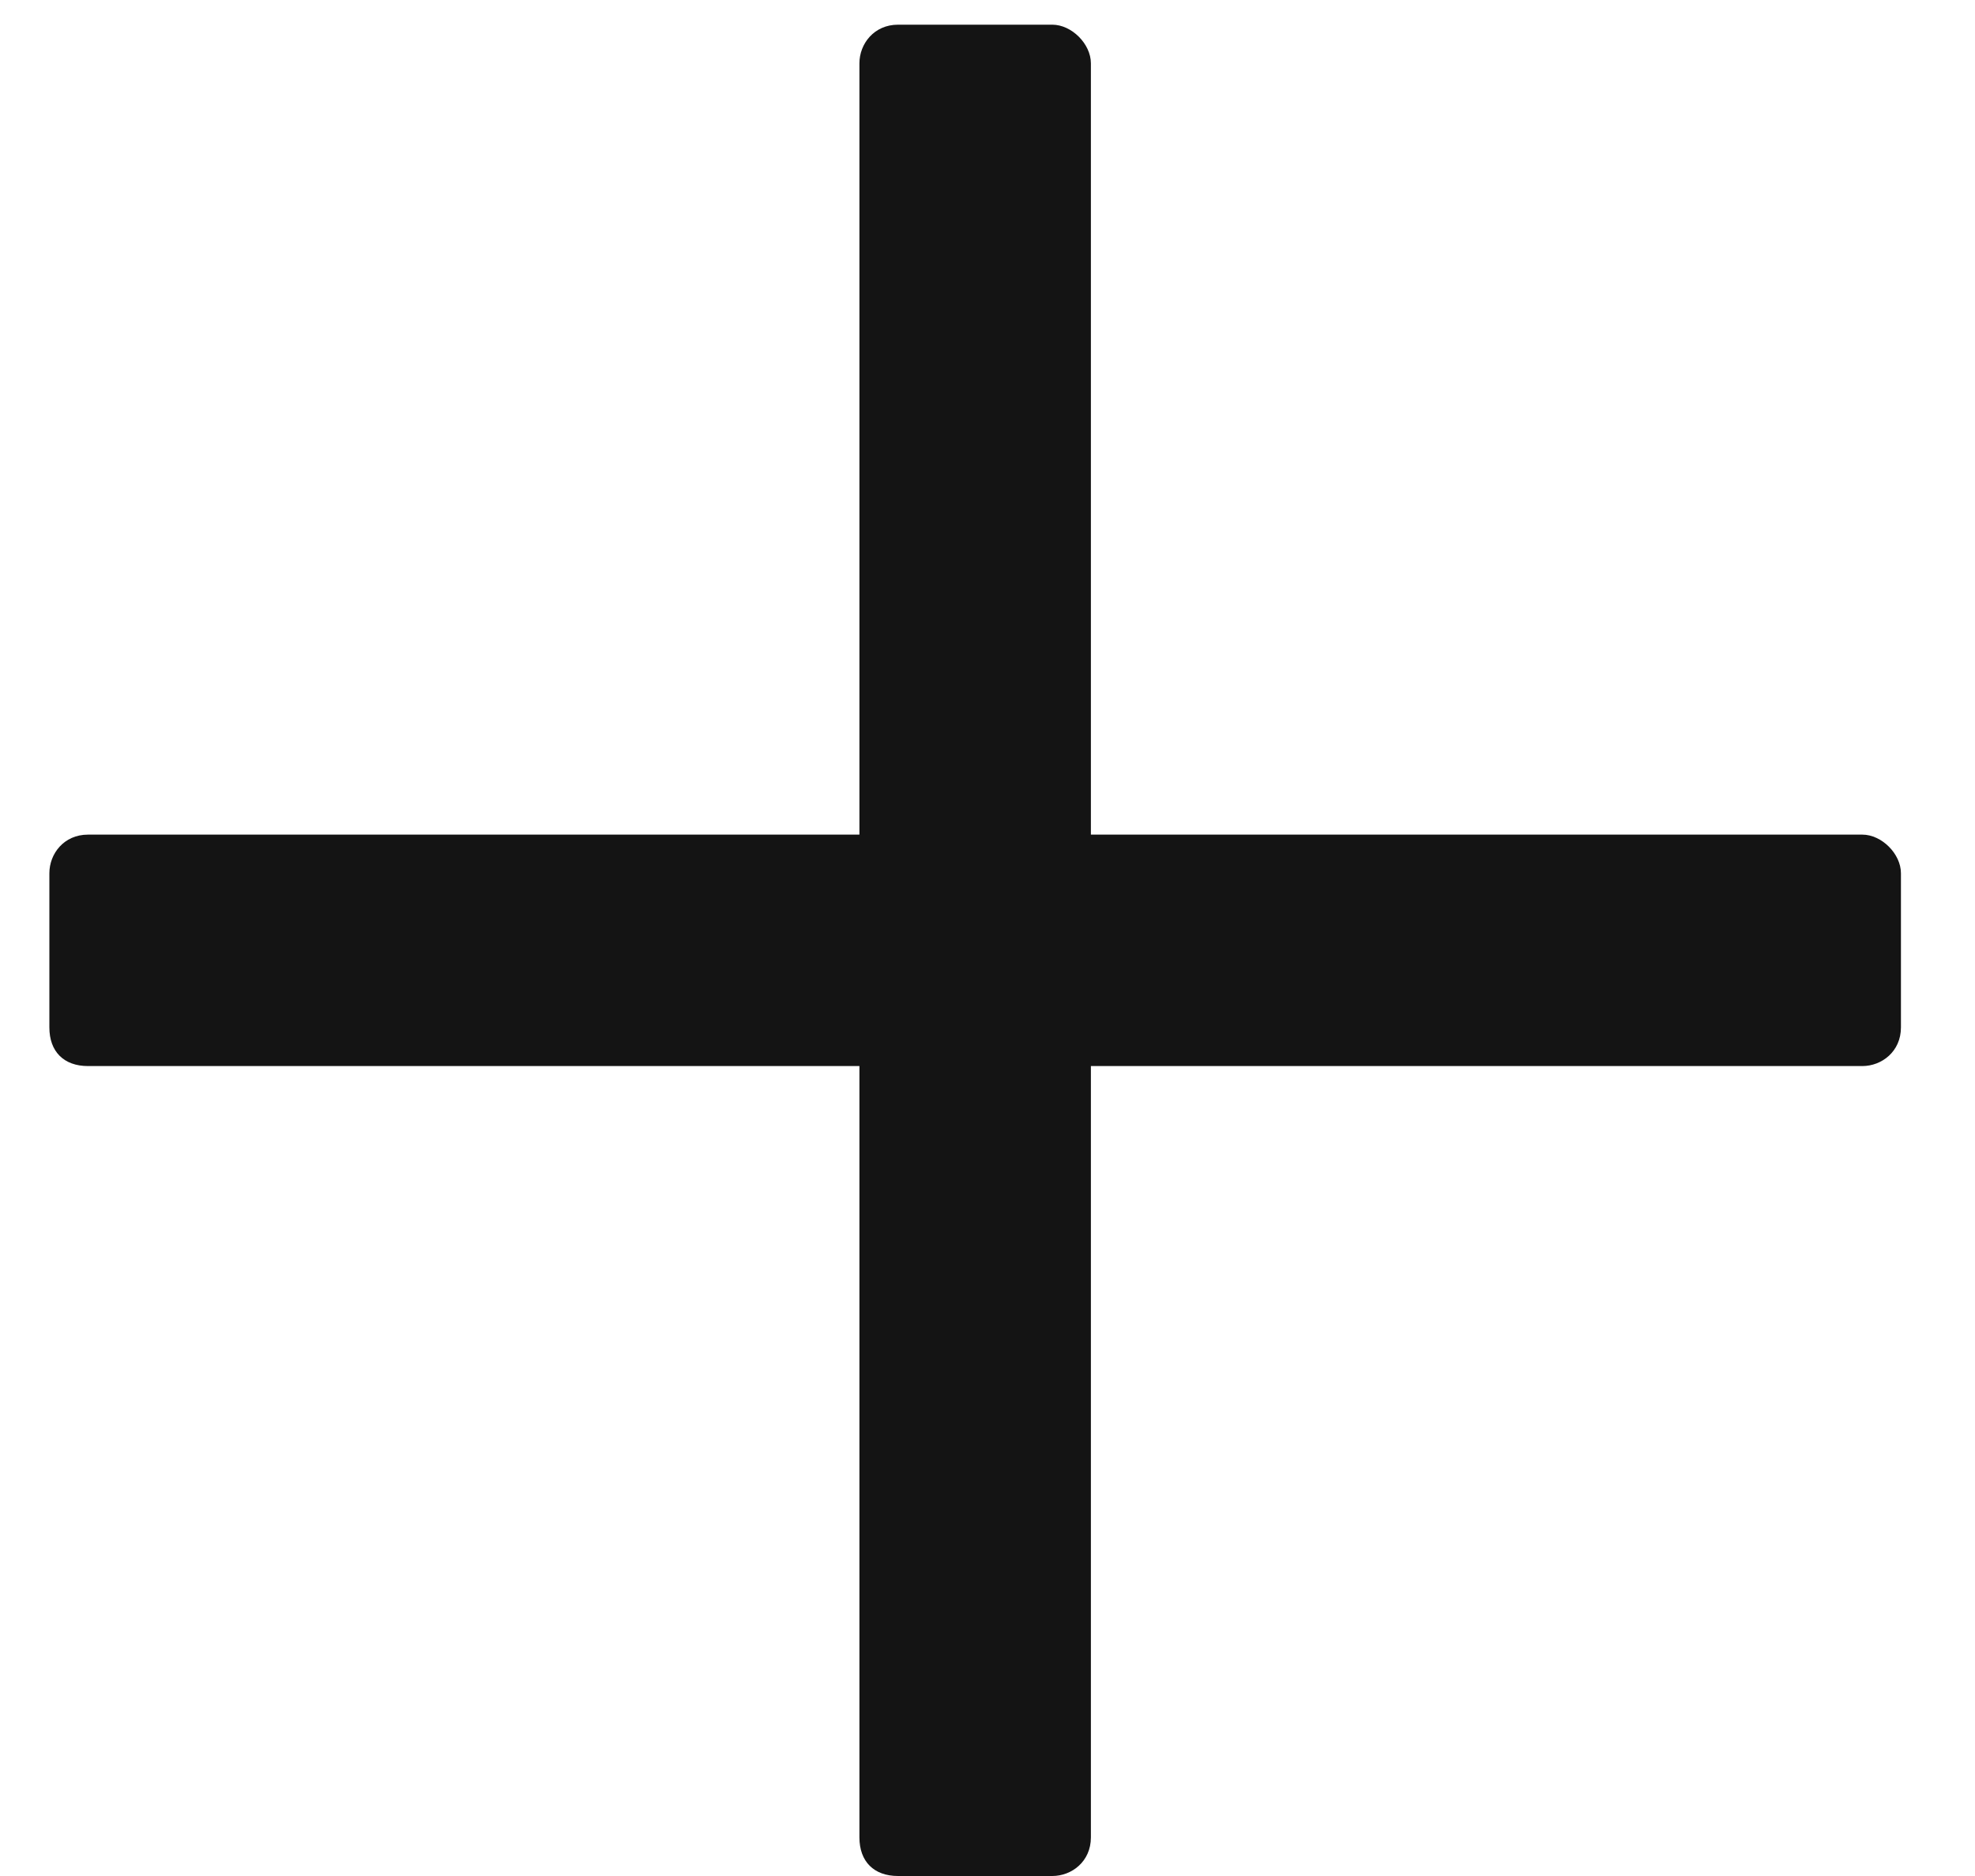
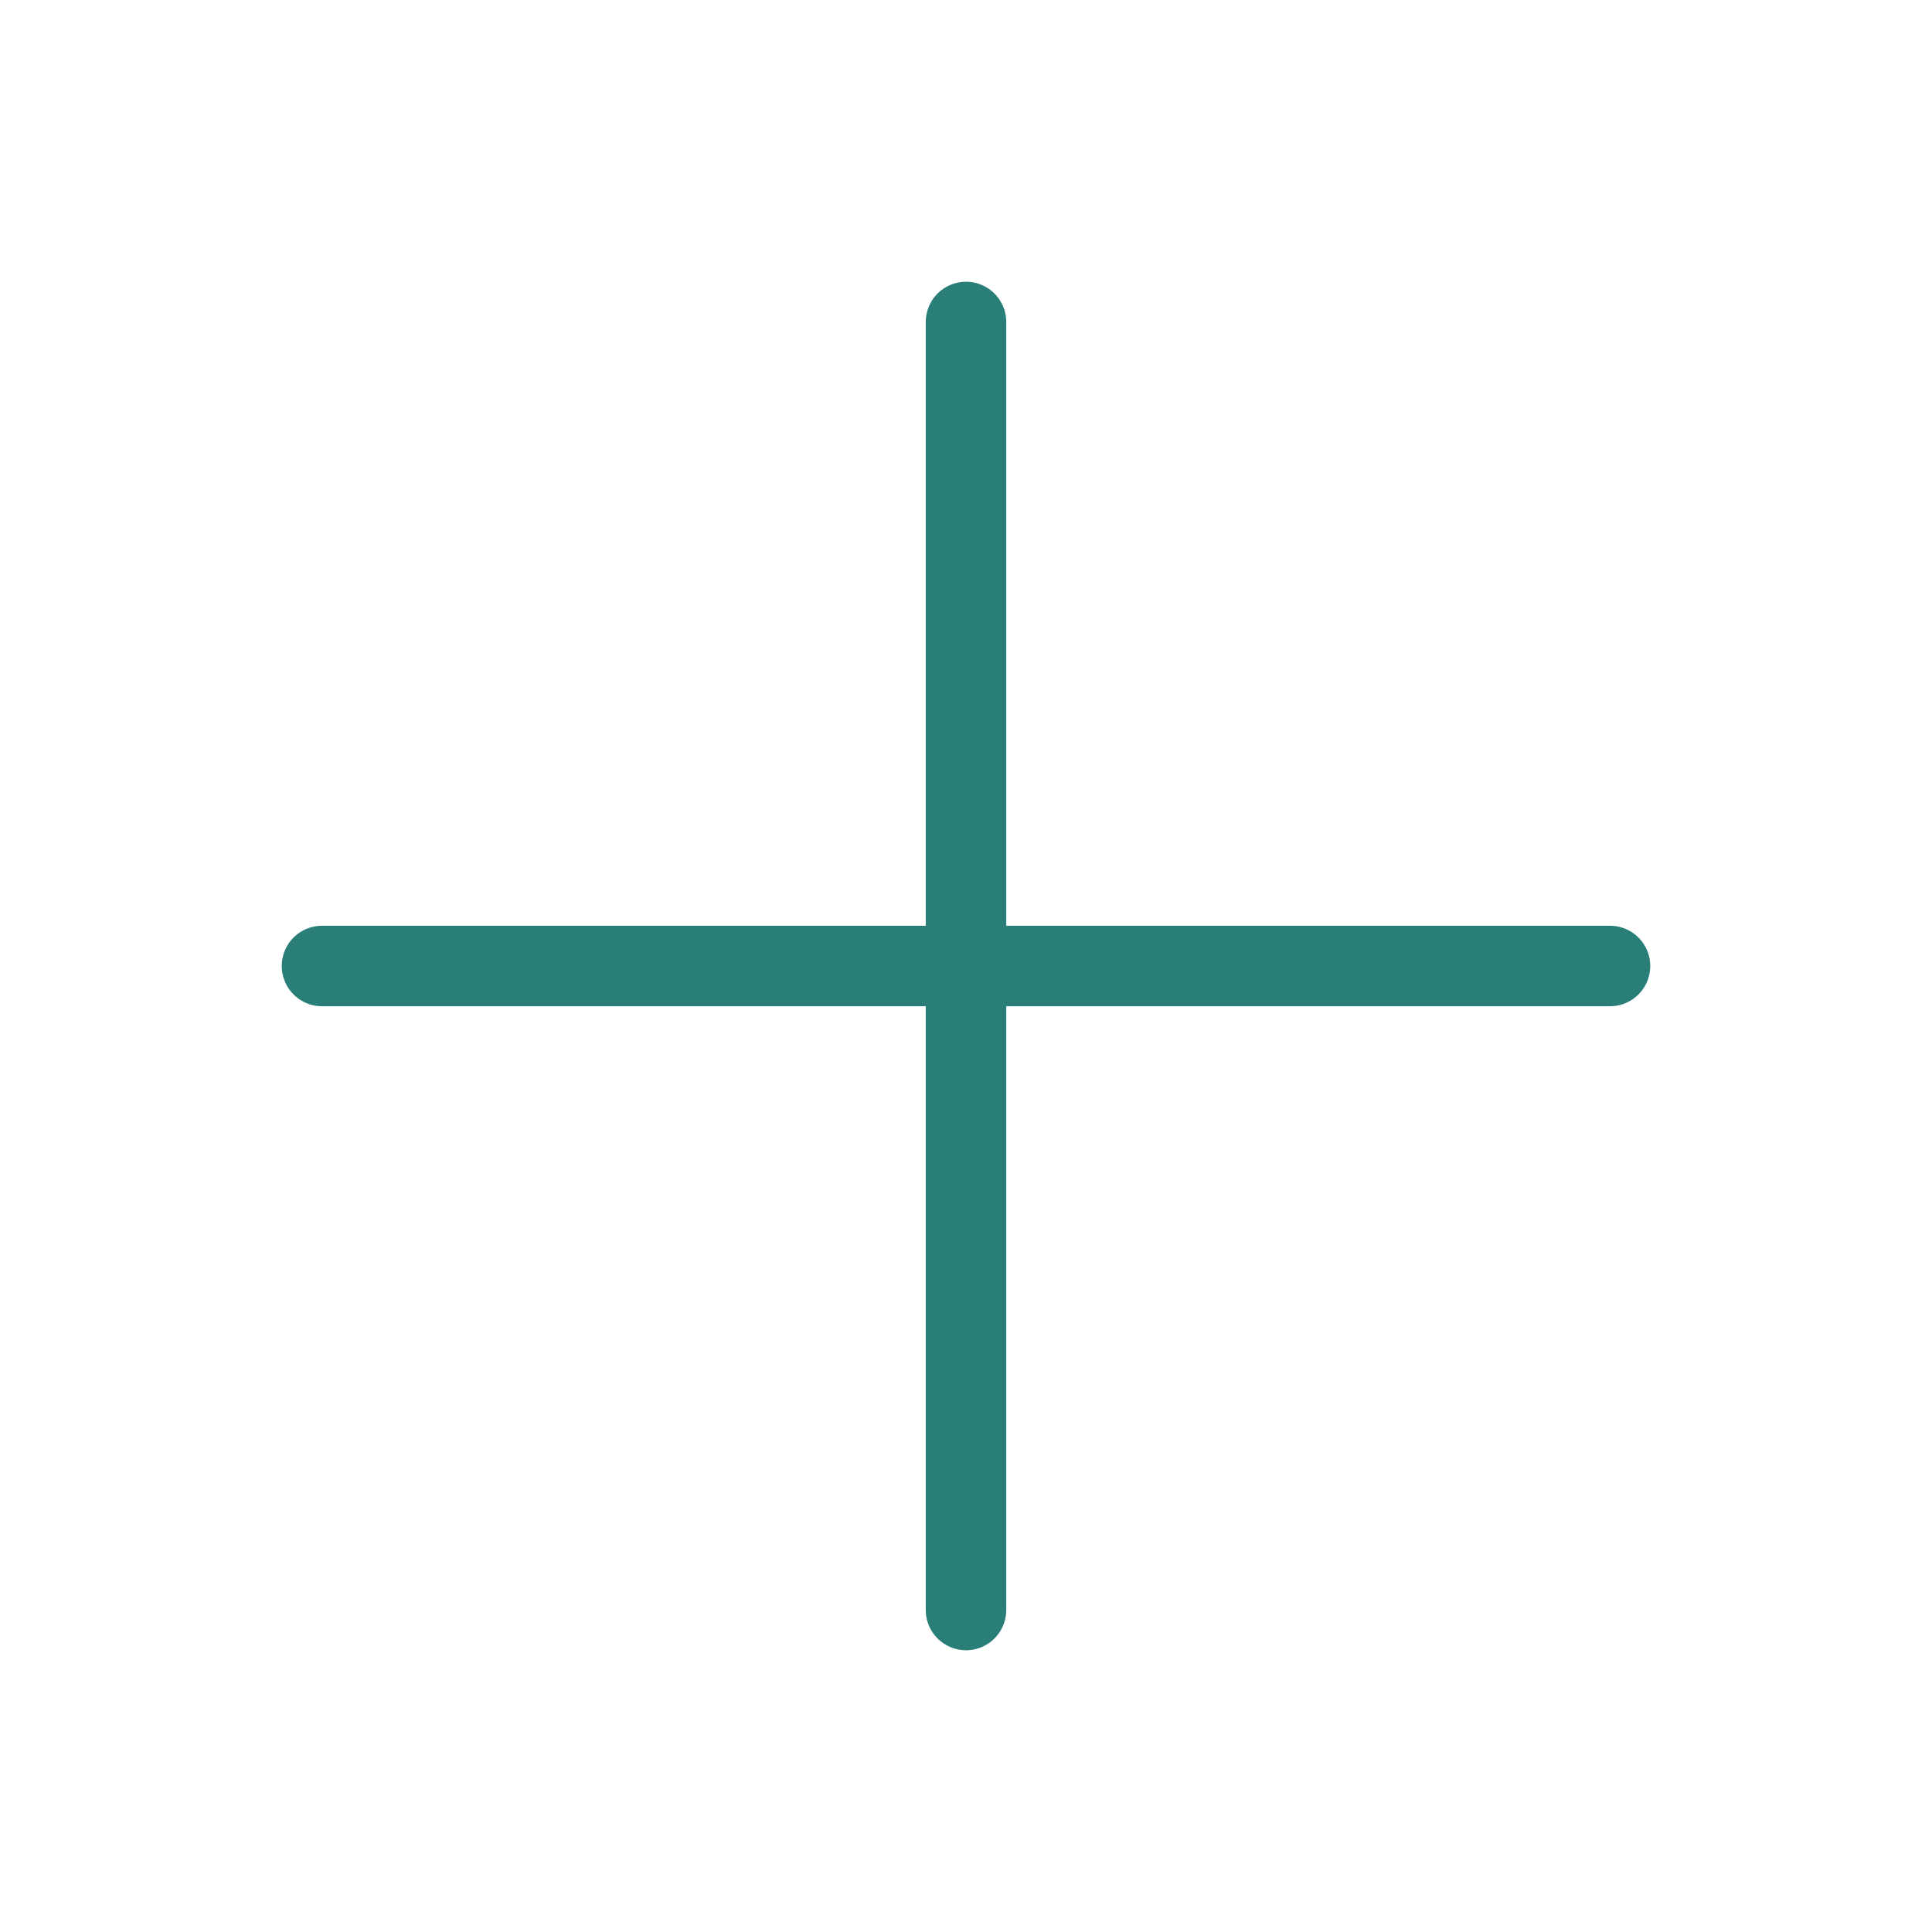
- <svg xmlns="http://www.w3.org/2000/svg" width="20" height="19" viewBox="0 0 20 19" fill="none">
-   <path d="M18.859 8.453H11.047V0.641C11.047 0.445 10.852 0.25 10.656 0.25H9.094C8.85 0.25 8.703 0.445 8.703 0.641V8.453H0.891C0.646 8.453 0.5 8.648 0.5 8.844V10.406C0.5 10.65 0.646 10.797 0.891 10.797H8.703V18.609C8.703 18.854 8.85 19 9.094 19H10.656C10.852 19 11.047 18.854 11.047 18.609V10.797H18.859C19.055 10.797 19.25 10.65 19.25 10.406V8.844C19.25 8.648 19.055 8.453 18.859 8.453Z" fill="#141414" />
+ <svg xmlns="http://www.w3.org/2000/svg" width="24" height="24" viewBox="0 0 24 24" fill="none">
+   <path d="M20 12H4" stroke="#297F78" stroke-linecap="round" />
+   <path d="M12 4V20" stroke="#297F78" stroke-linecap="round" />
</svg>
